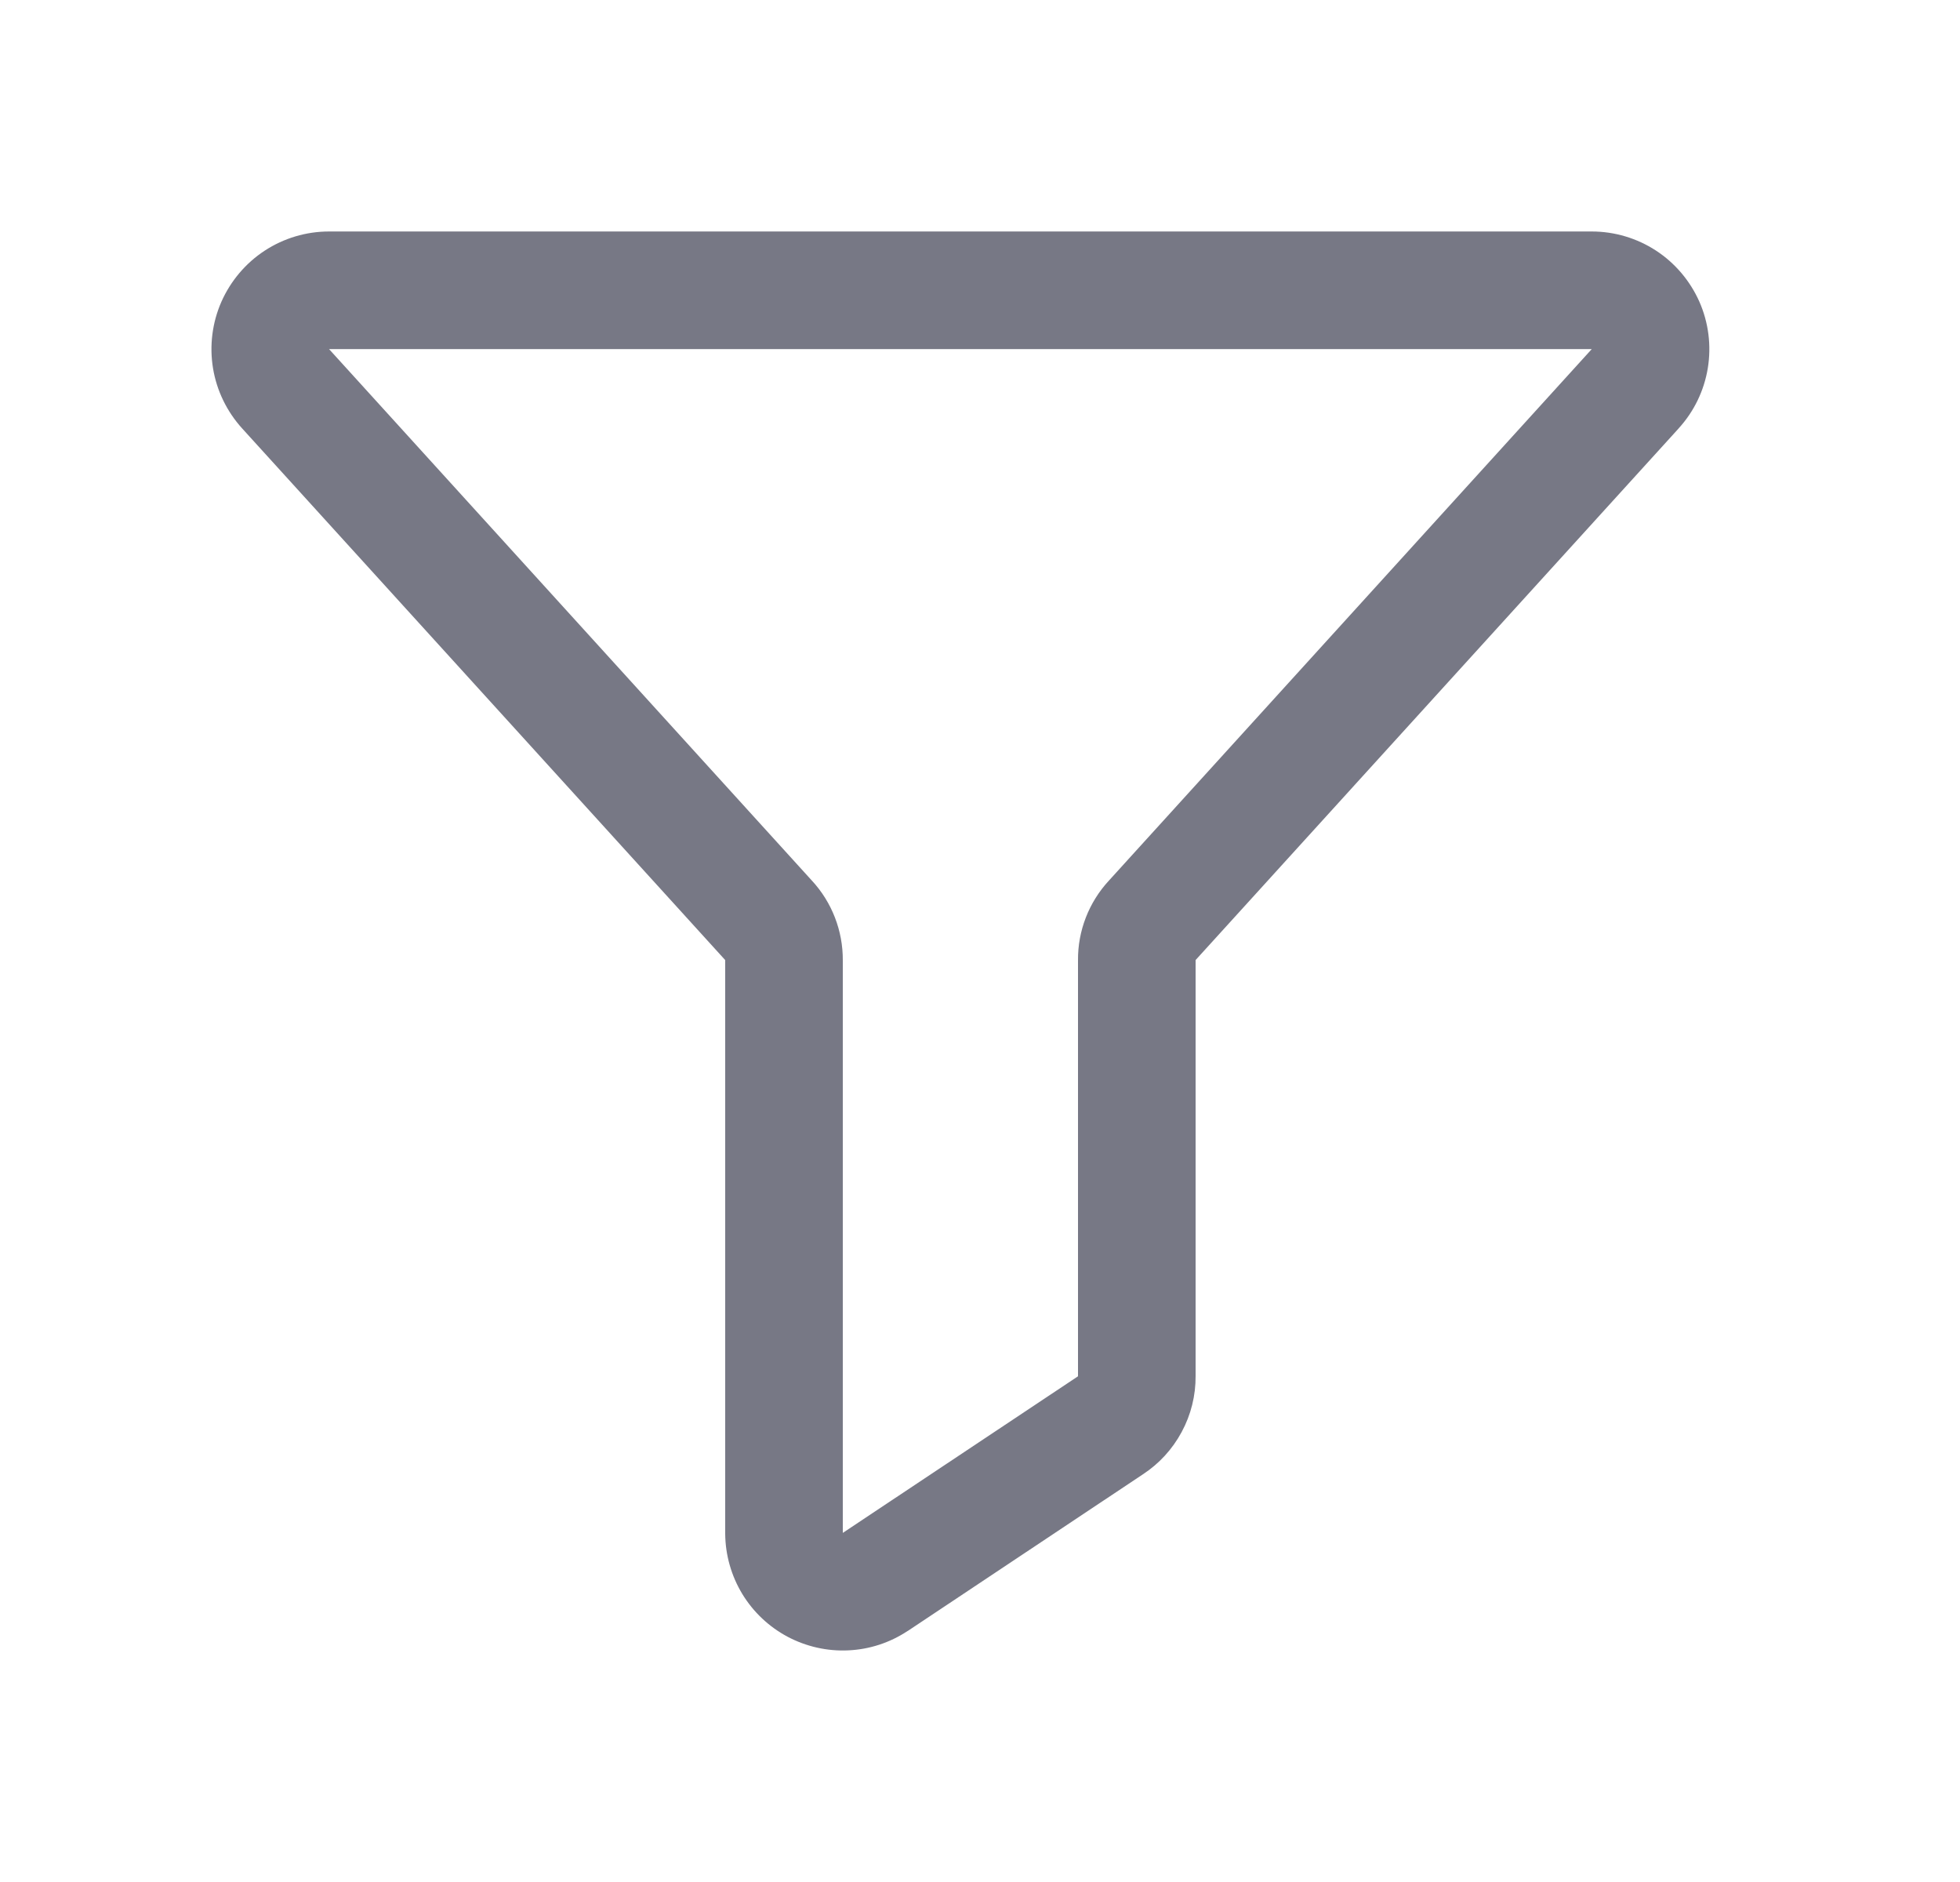
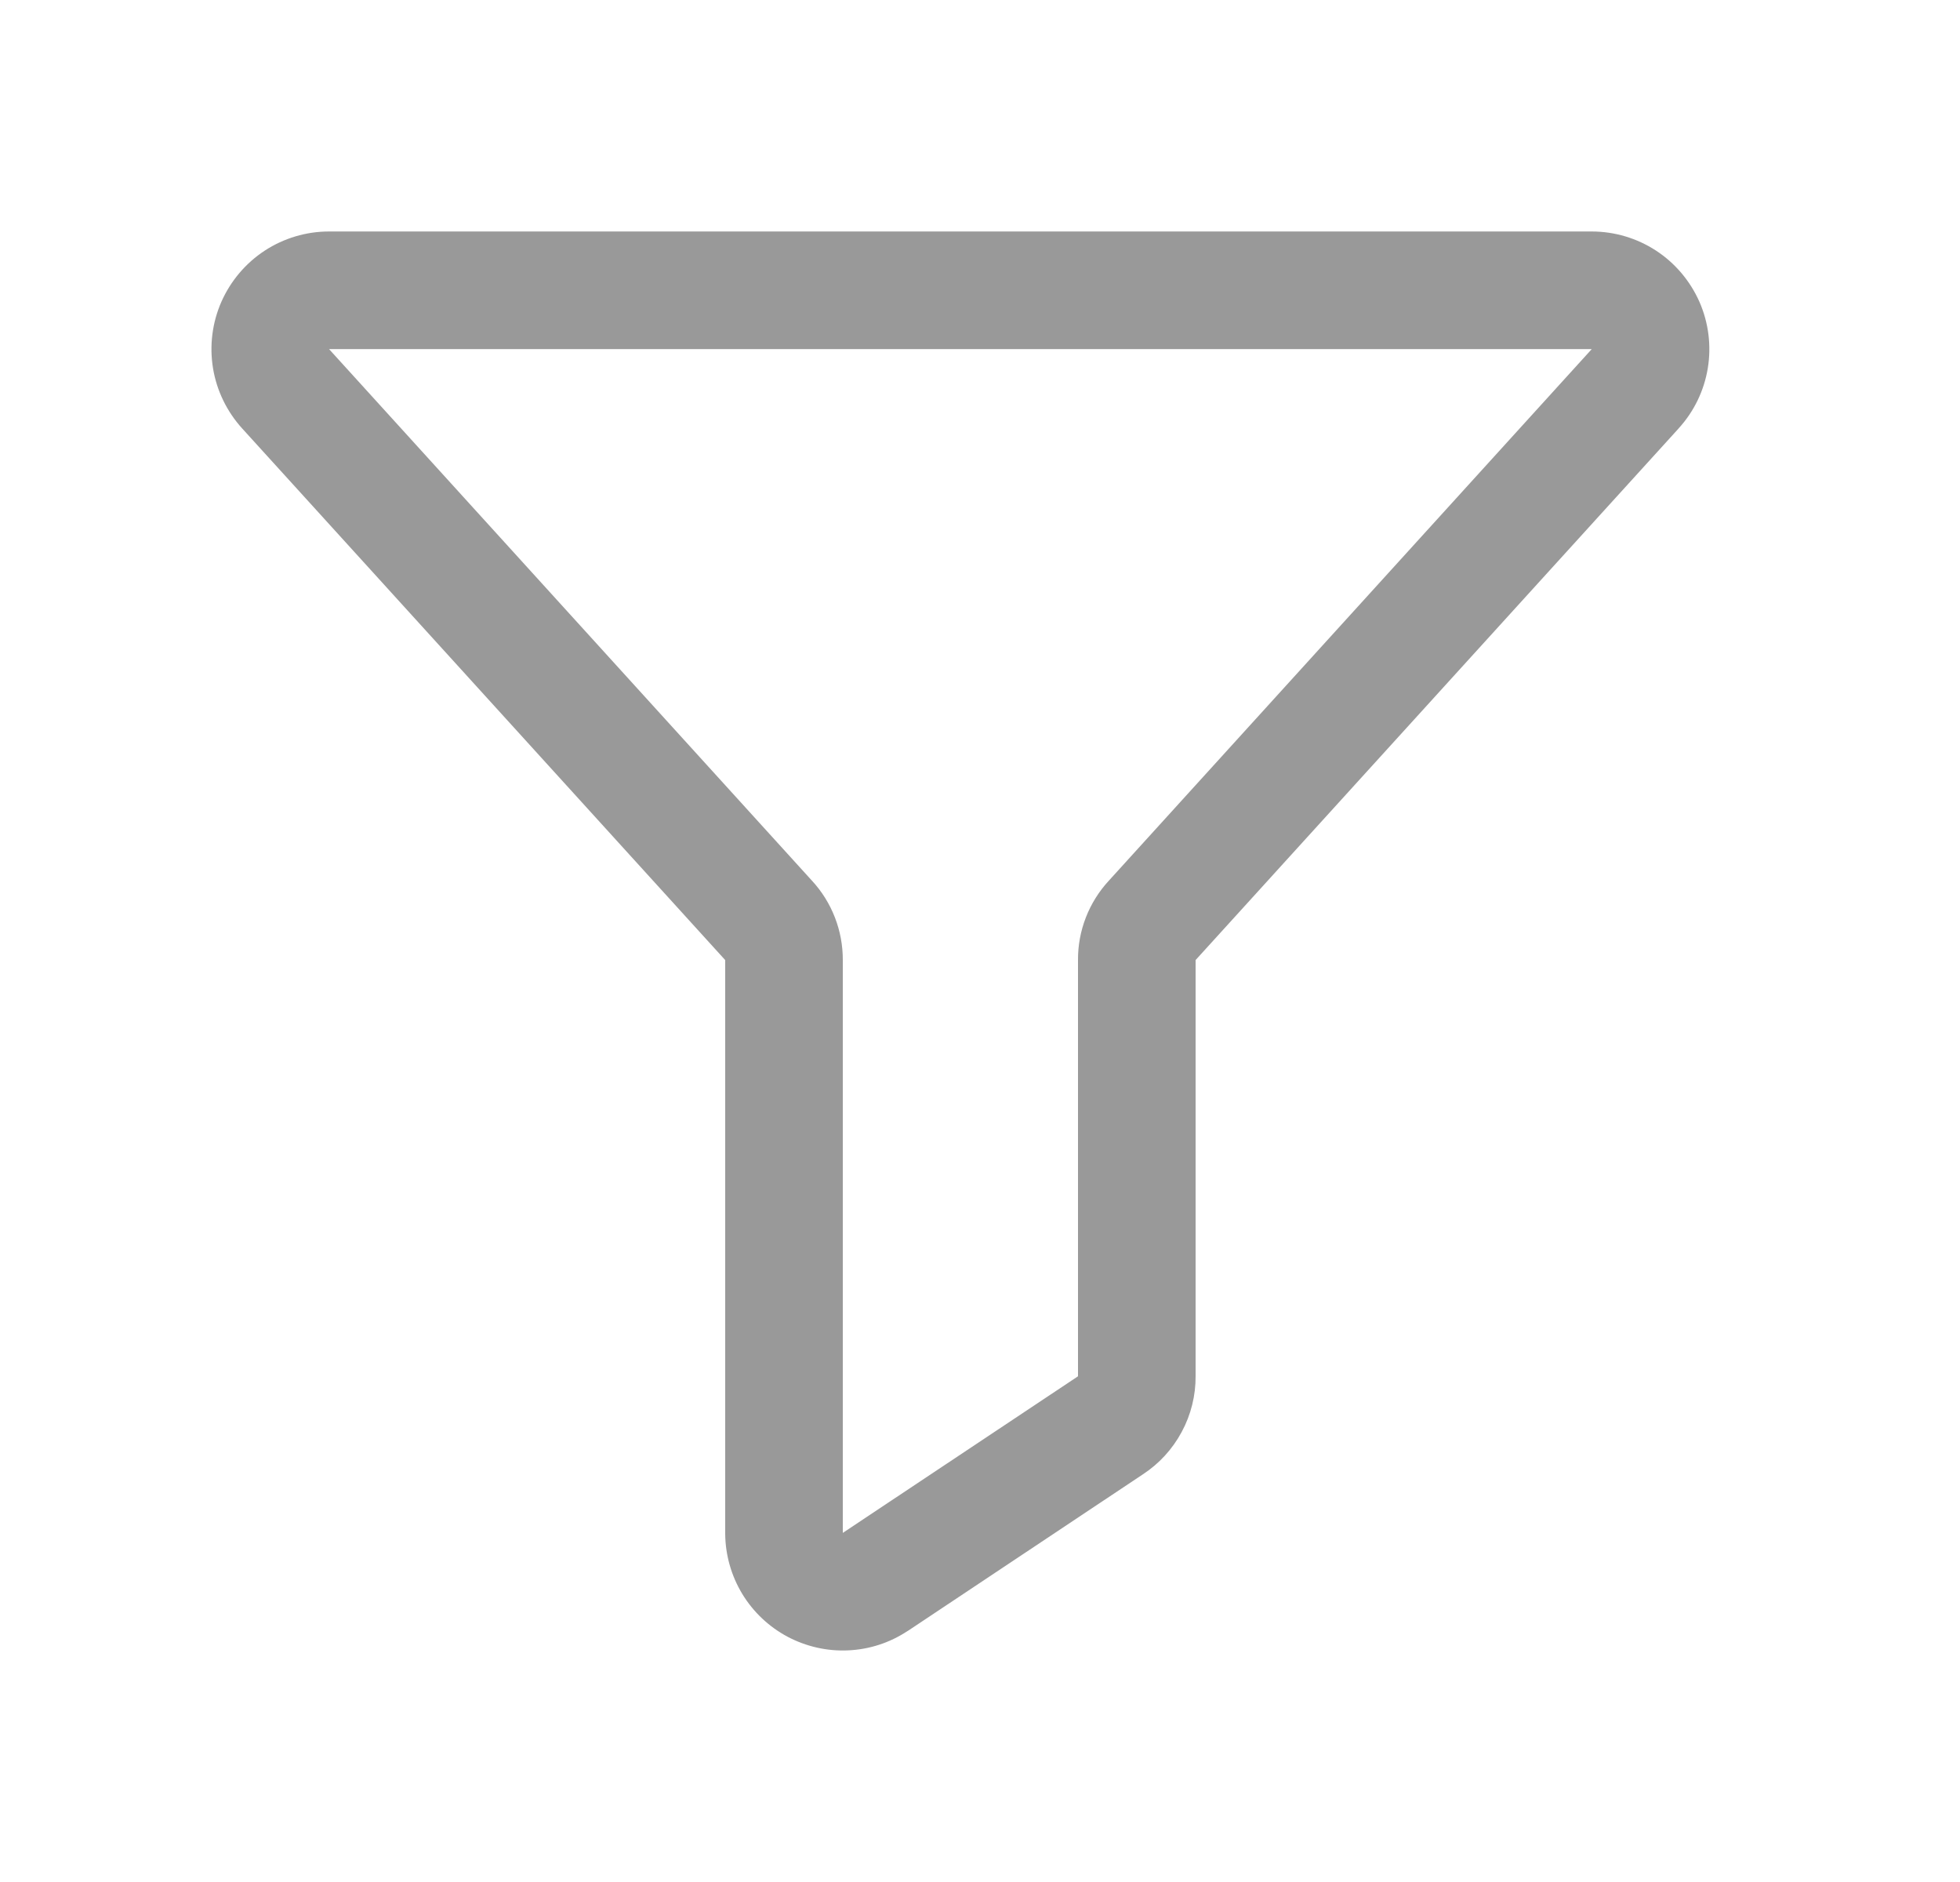
- <svg xmlns="http://www.w3.org/2000/svg" width="25" height="24" viewBox="0 0 25 24" fill="none">
-   <path fill-rule="evenodd" clip-rule="evenodd" d="M4.197 2.952C4.197 2.952 4.197 2.952 4.197 2.952H20.303C20.594 2.952 20.879 3.037 21.123 3.196C21.366 3.355 21.558 3.582 21.676 3.848C21.793 4.114 21.83 4.409 21.783 4.696C21.736 4.982 21.607 5.249 21.411 5.463C21.41 5.464 21.41 5.464 21.41 5.465L15.25 12.243V17.546C15.252 17.796 15.191 18.042 15.072 18.262C14.954 18.481 14.784 18.667 14.575 18.803L11.578 20.799L11.575 20.8C11.35 20.949 11.089 21.034 10.82 21.046C10.551 21.059 10.283 20.998 10.045 20.872C9.807 20.745 9.608 20.557 9.468 20.327C9.328 20.096 9.253 19.832 9.25 19.563L9.25 19.555L9.25 12.243L9.248 12.241L3.09 5.465C3.09 5.464 3.09 5.464 3.089 5.464C2.894 5.249 2.764 4.982 2.717 4.696C2.67 4.409 2.707 4.114 2.824 3.848C2.942 3.582 3.134 3.355 3.377 3.196C3.621 3.037 3.905 2.952 4.196 2.952M20.303 4.452H4.197L4.199 4.454L10.355 11.229C10.611 11.505 10.752 11.869 10.75 12.246V19.548L13.75 17.551L13.75 17.549L13.75 12.246C13.747 11.869 13.889 11.505 14.145 11.229L20.301 4.454L20.303 4.452Z" fill="#2F3144" fill-opacity="0.65" />
+ <svg xmlns="http://www.w3.org/2000/svg" width="25" height="24" viewBox="0 0 25 24" fill="#999999">
+   <path fill-rule="evenodd" clip-rule="evenodd" d="M4.197 2.952C4.197 2.952 4.197 2.952 4.197 2.952H20.303C20.594 2.952 20.879 3.037 21.123 3.196C21.366 3.355 21.558 3.582 21.676 3.848C21.793 4.114 21.83 4.409 21.783 4.696C21.736 4.982 21.607 5.249 21.411 5.463C21.41 5.464 21.41 5.464 21.41 5.465L15.25 12.243V17.546C15.252 17.796 15.191 18.042 15.072 18.262C14.954 18.481 14.784 18.667 14.575 18.803L11.578 20.799L11.575 20.8C11.35 20.949 11.089 21.034 10.82 21.046C10.551 21.059 10.283 20.998 10.045 20.872C9.807 20.745 9.608 20.557 9.468 20.327C9.328 20.096 9.253 19.832 9.25 19.563L9.25 19.555L9.25 12.243L9.248 12.241L3.09 5.465C3.09 5.464 3.09 5.464 3.089 5.464C2.894 5.249 2.764 4.982 2.717 4.696C2.67 4.409 2.707 4.114 2.824 3.848C2.942 3.582 3.134 3.355 3.377 3.196C3.621 3.037 3.905 2.952 4.196 2.952M20.303 4.452H4.197L4.199 4.454L10.355 11.229C10.611 11.505 10.752 11.869 10.75 12.246V19.548L13.75 17.551L13.75 17.549L13.75 12.246C13.747 11.869 13.889 11.505 14.145 11.229L20.301 4.454L20.303 4.452Z" />
</svg>
